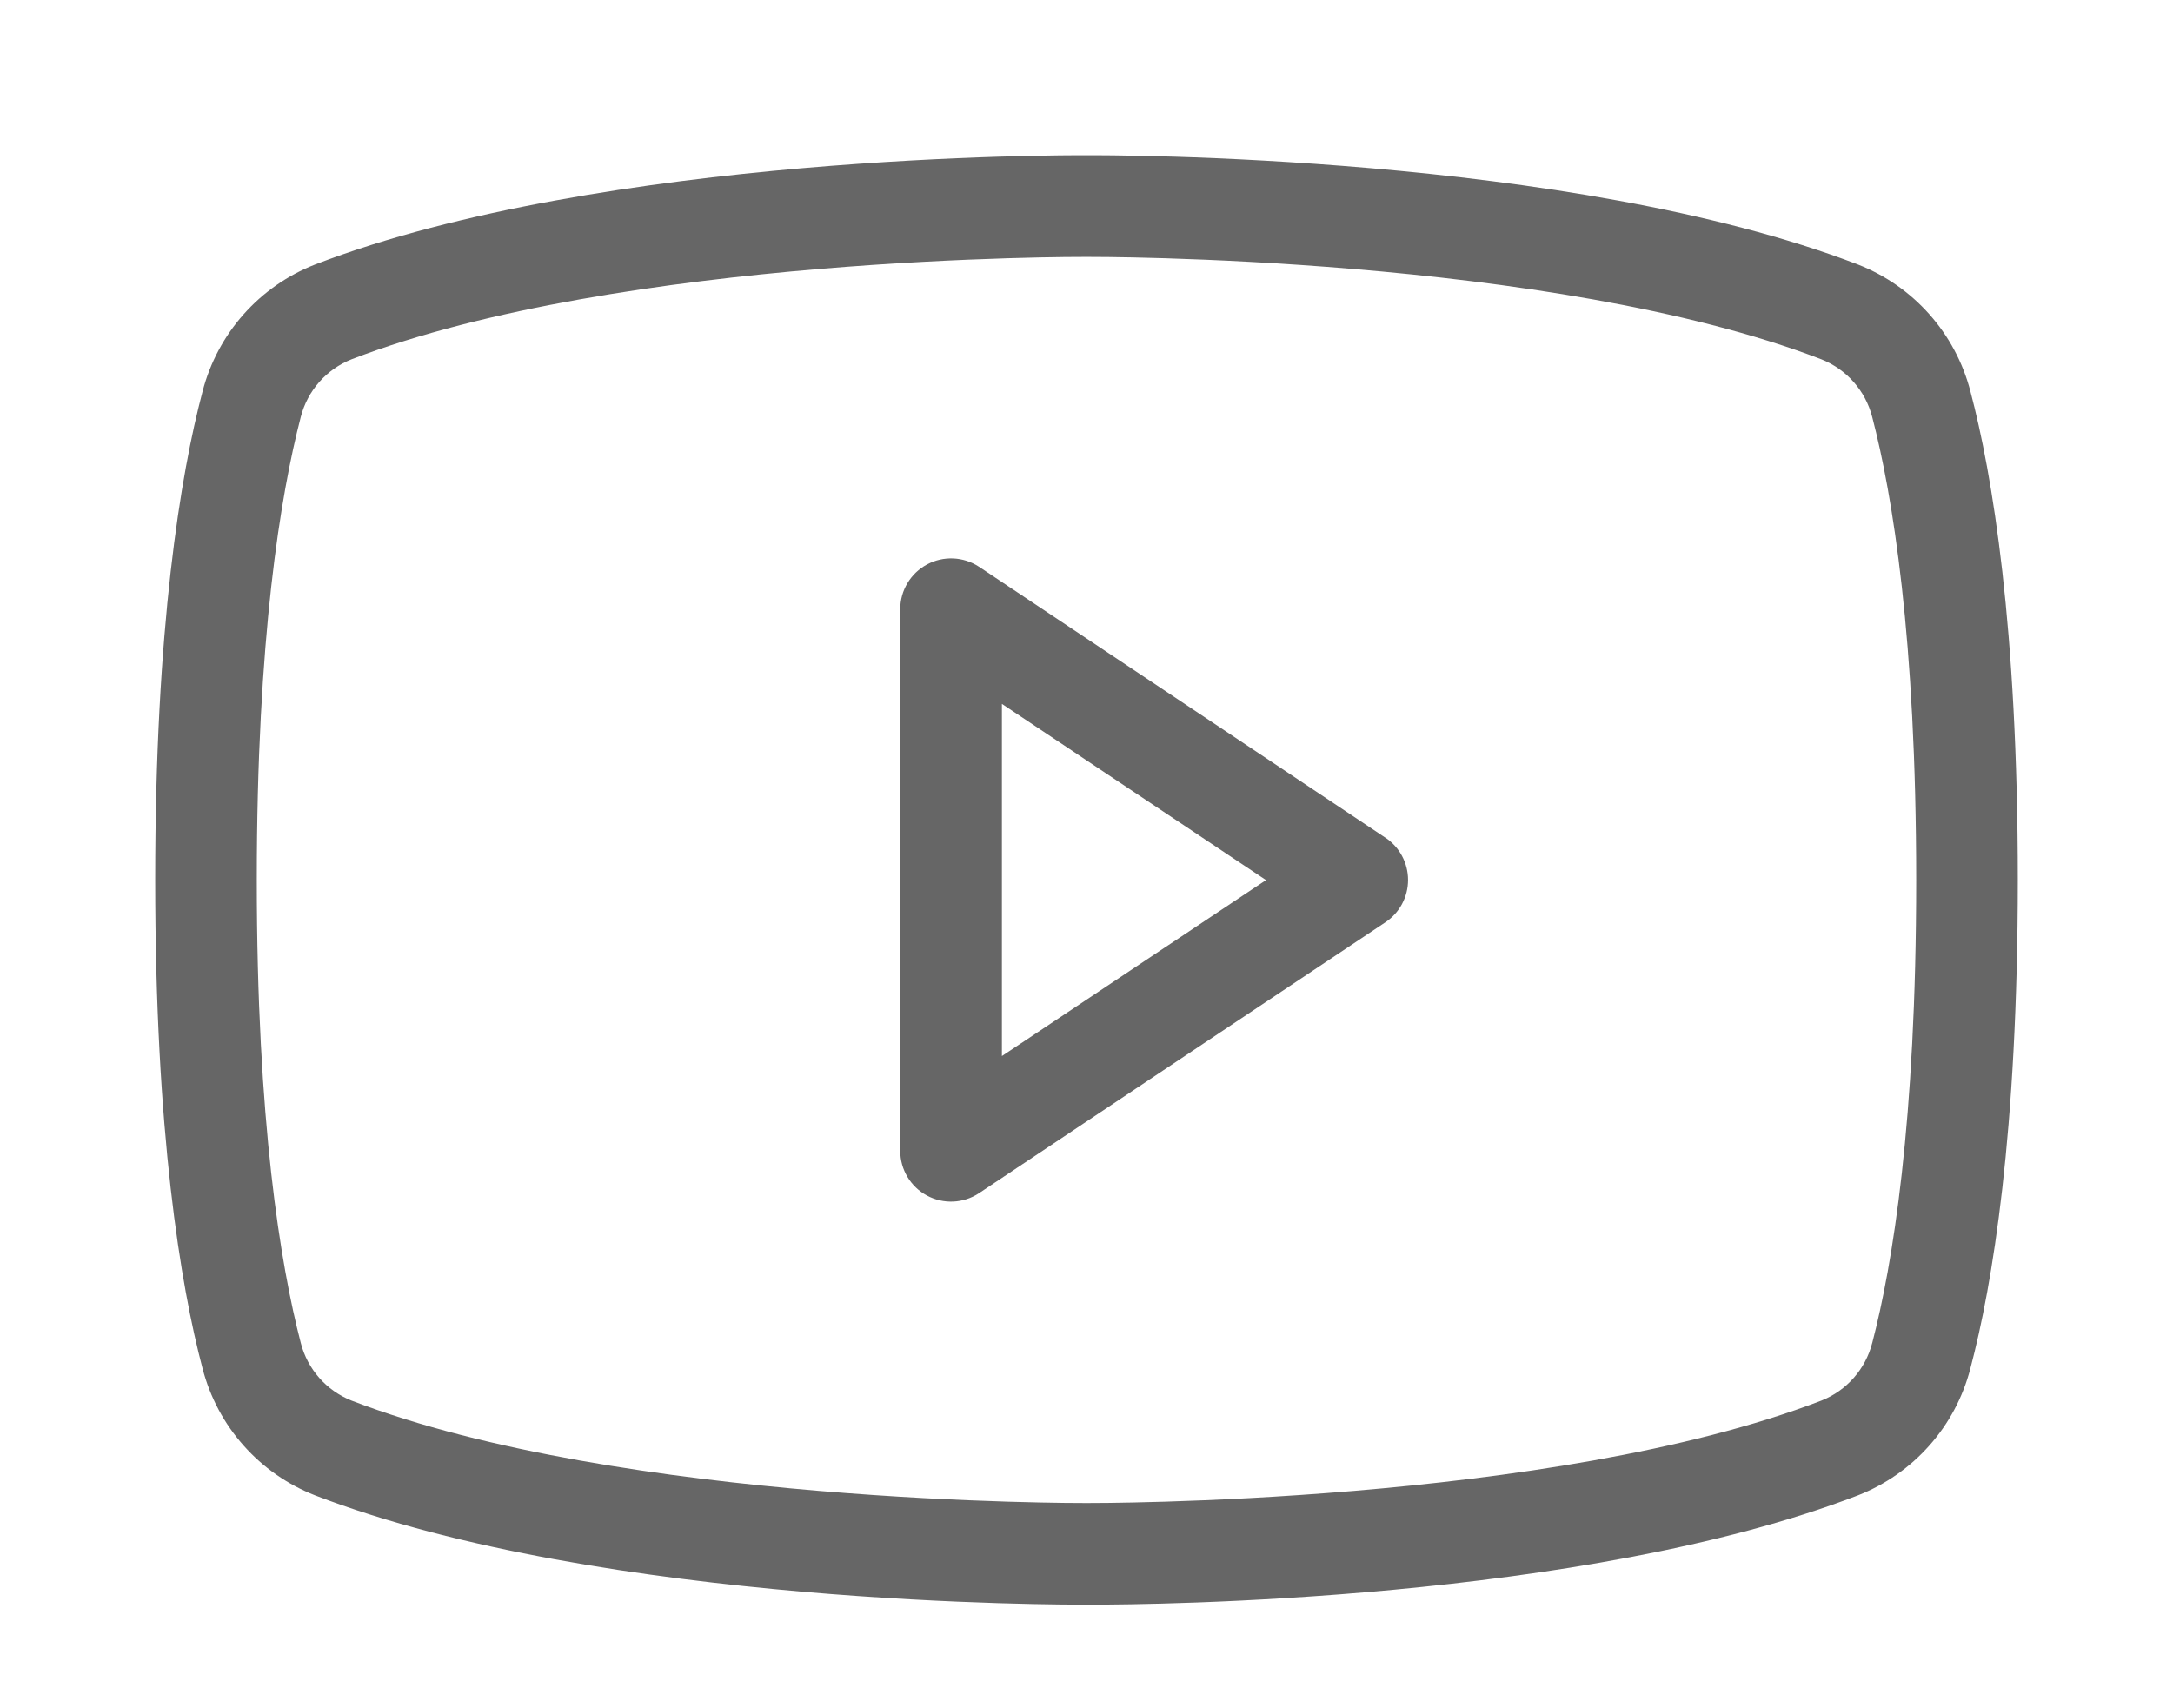
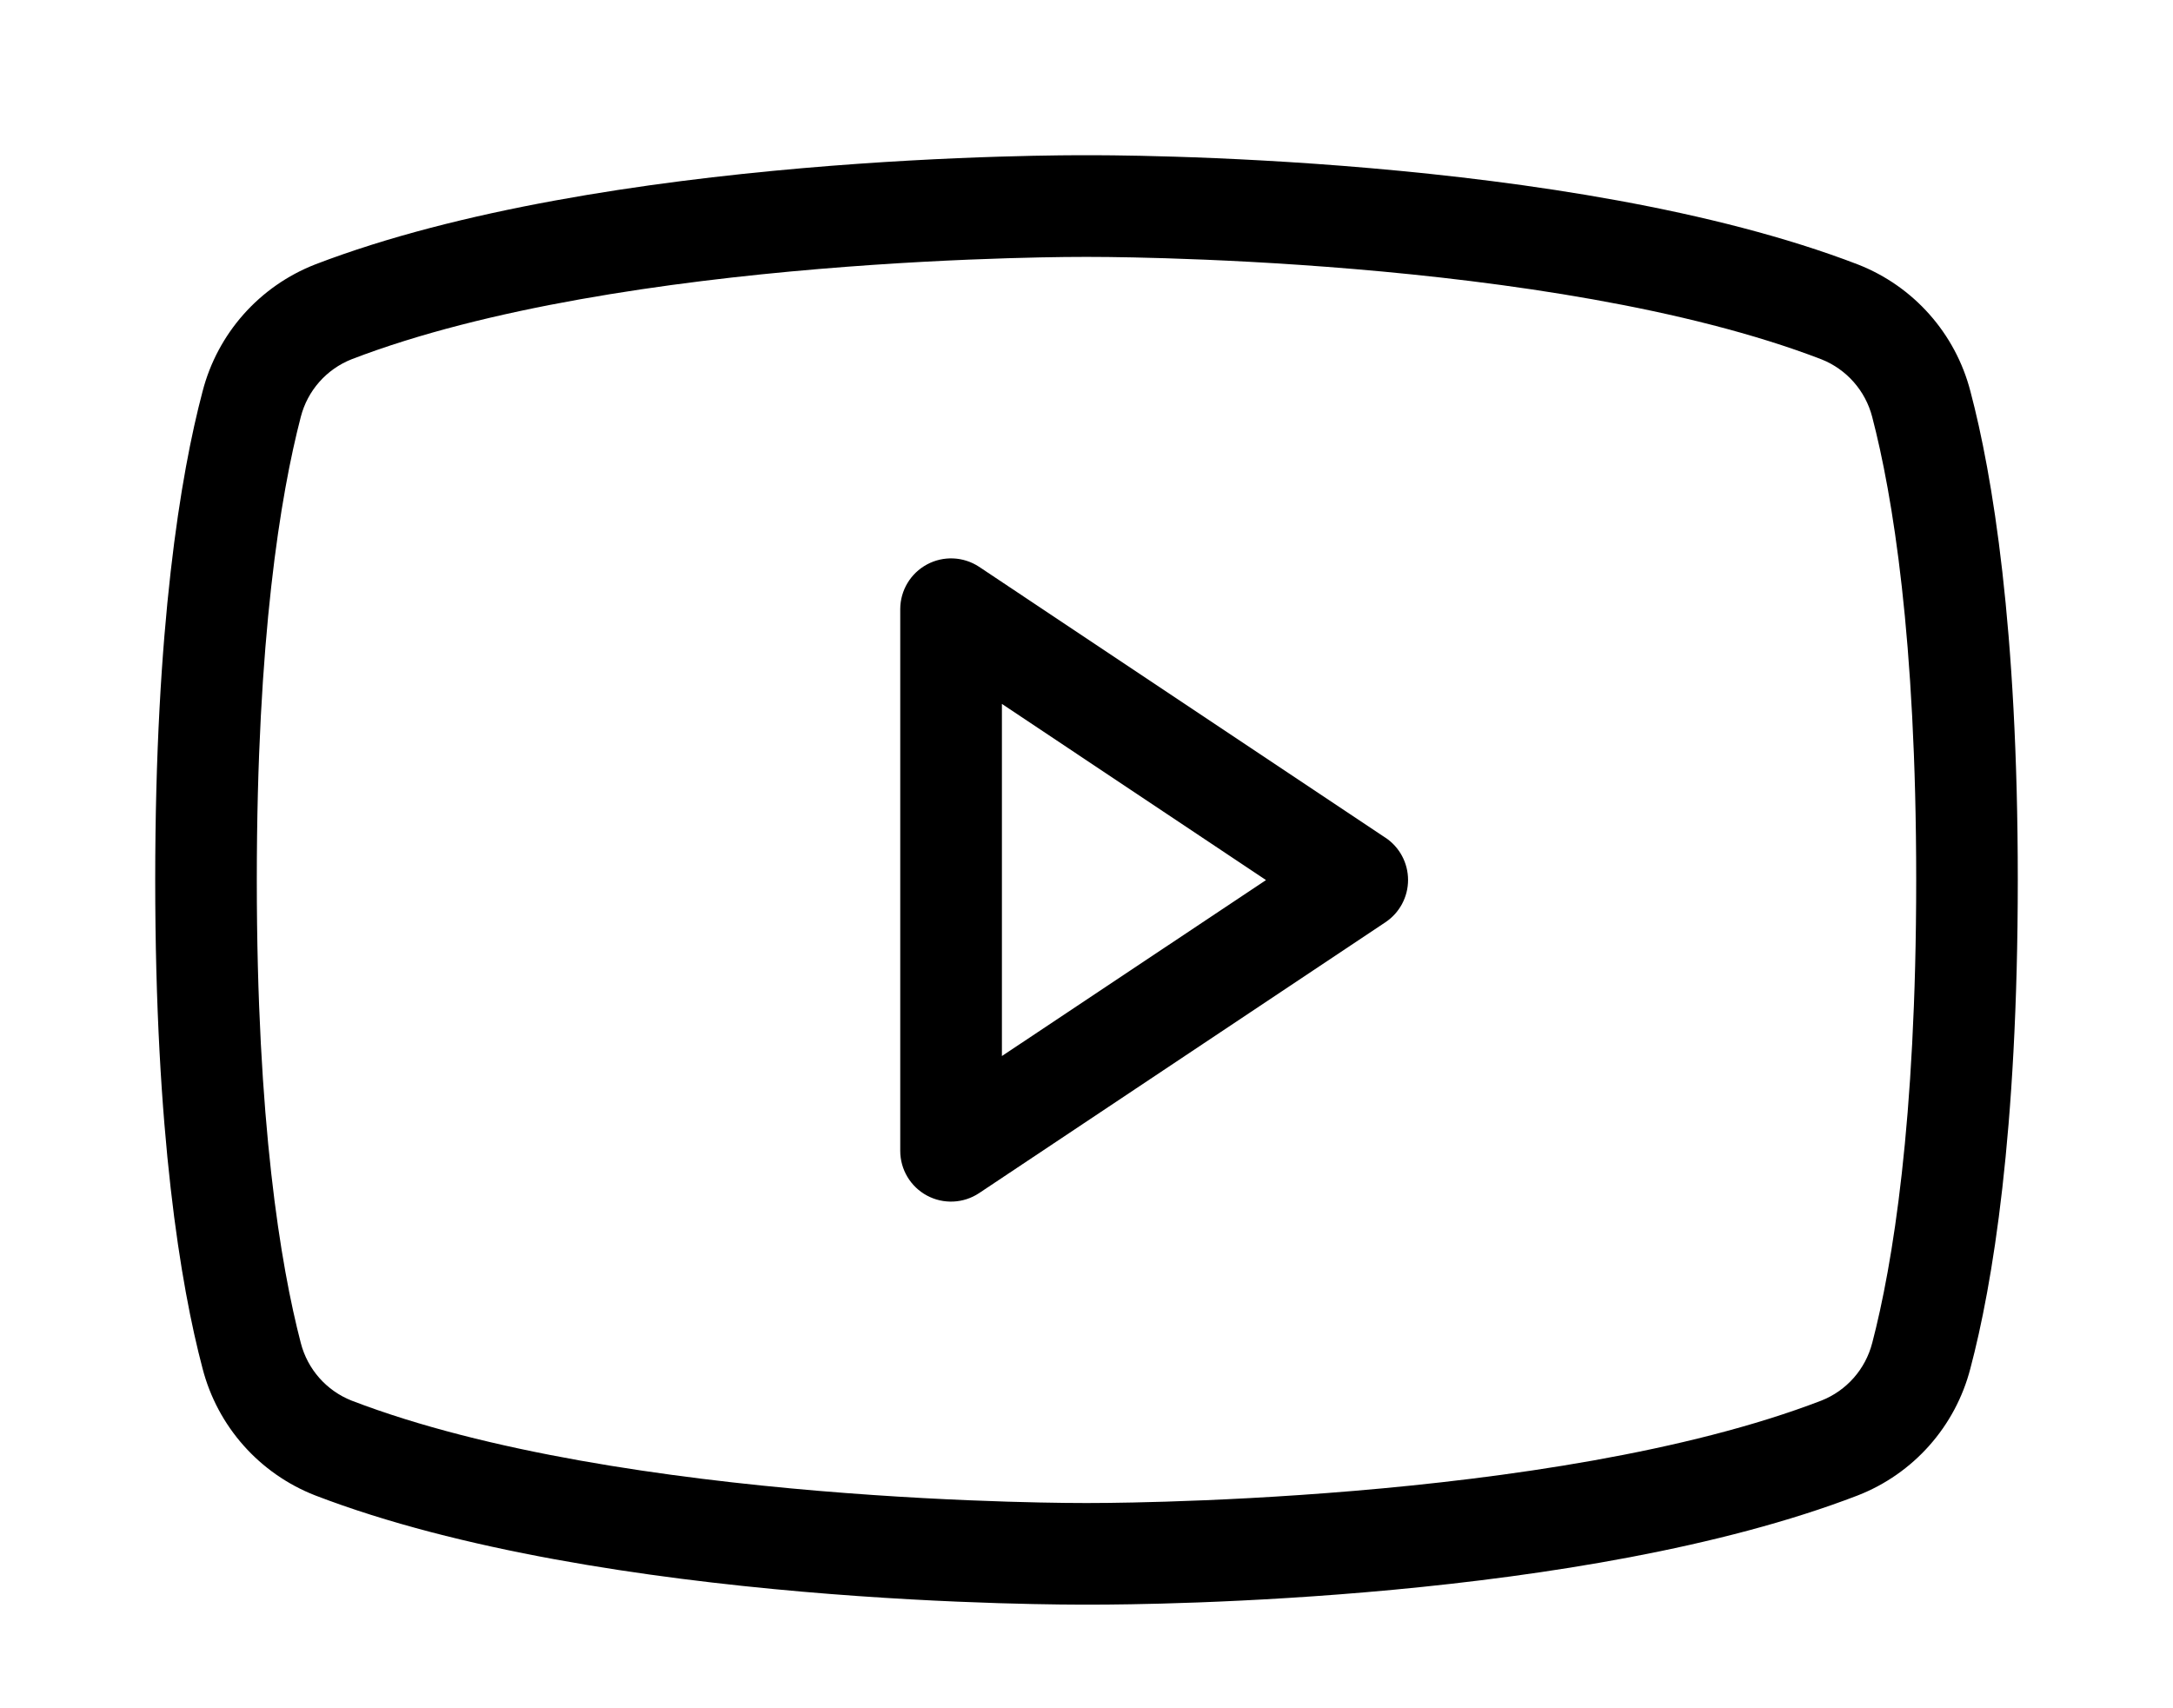
- <svg xmlns="http://www.w3.org/2000/svg" width="28" height="22" fill="none">
-   <path d="M17.85 10.793l-5.236-3.491a.655.655 0 00-1.014.545v6.982a.654.654 0 001.014.546l5.237-3.491a.655.655 0 000-1.091zm-4.94 2.814V9.07l3.403 2.27-3.404 2.268zm12.48-8.563a2.4 2.4 0 00-1.452-1.637C20.218 1.978 14.251 2 14 2c-.25 0-6.218-.022-9.938 1.407A2.4 2.4 0 002.61 5.044C2.327 6.113 2 8.076 2 11.338c0 3.262.327 5.226.61 6.295a2.4 2.4 0 001.452 1.636c3.72 1.43 9.687 1.407 9.938 1.407h.076c.753 0 6.317-.043 9.862-1.407a2.4 2.4 0 001.451-1.636c.284-1.07.611-3.033.611-6.295s-.327-5.225-.61-6.294zm-1.266 12.261a1.09 1.09 0 01-.655.742c-3.49 1.342-9.404 1.32-9.469 1.32-.066 0-5.978.022-9.47-1.32a1.09 1.09 0 01-.654-.742c-.261-1.003-.567-2.847-.567-5.967 0-3.12.306-4.963.567-5.967a1.09 1.09 0 01.655-.742C8.02 3.287 13.935 3.31 14 3.31c.066 0 5.978-.022 9.47 1.32a1.092 1.092 0 01.654.742c.262 1.004.567 2.847.567 5.967 0 3.12-.305 4.964-.567 5.967z" fill="#666" />
+ <svg xmlns="http://www.w3.org/2000/svg" width="28" height="22">
+   <path d="M17.85 10.793l-5.236-3.491a.655.655 0 00-1.014.545v6.982a.654.654 0 001.014.546l5.237-3.491a.655.655 0 000-1.091zm-4.94 2.814V9.07l3.403 2.27-3.404 2.268zm12.48-8.563a2.4 2.4 0 00-1.452-1.637C20.218 1.978 14.251 2 14 2c-.25 0-6.218-.022-9.938 1.407A2.4 2.4 0 002.61 5.044C2.327 6.113 2 8.076 2 11.338c0 3.262.327 5.226.61 6.295a2.4 2.4 0 001.452 1.636c3.72 1.43 9.687 1.407 9.938 1.407h.076c.753 0 6.317-.043 9.862-1.407a2.4 2.4 0 001.451-1.636c.284-1.07.611-3.033.611-6.295s-.327-5.225-.61-6.294zm-1.266 12.261a1.09 1.09 0 01-.655.742c-3.49 1.342-9.404 1.32-9.469 1.32-.066 0-5.978.022-9.47-1.32a1.09 1.09 0 01-.654-.742c-.261-1.003-.567-2.847-.567-5.967 0-3.12.306-4.963.567-5.967a1.09 1.09 0 01.655-.742C8.02 3.287 13.935 3.31 14 3.31c.066 0 5.978-.022 9.47 1.32a1.092 1.092 0 01.654.742c.262 1.004.567 2.847.567 5.967 0 3.12-.305 4.964-.567 5.967z" />
</svg>
